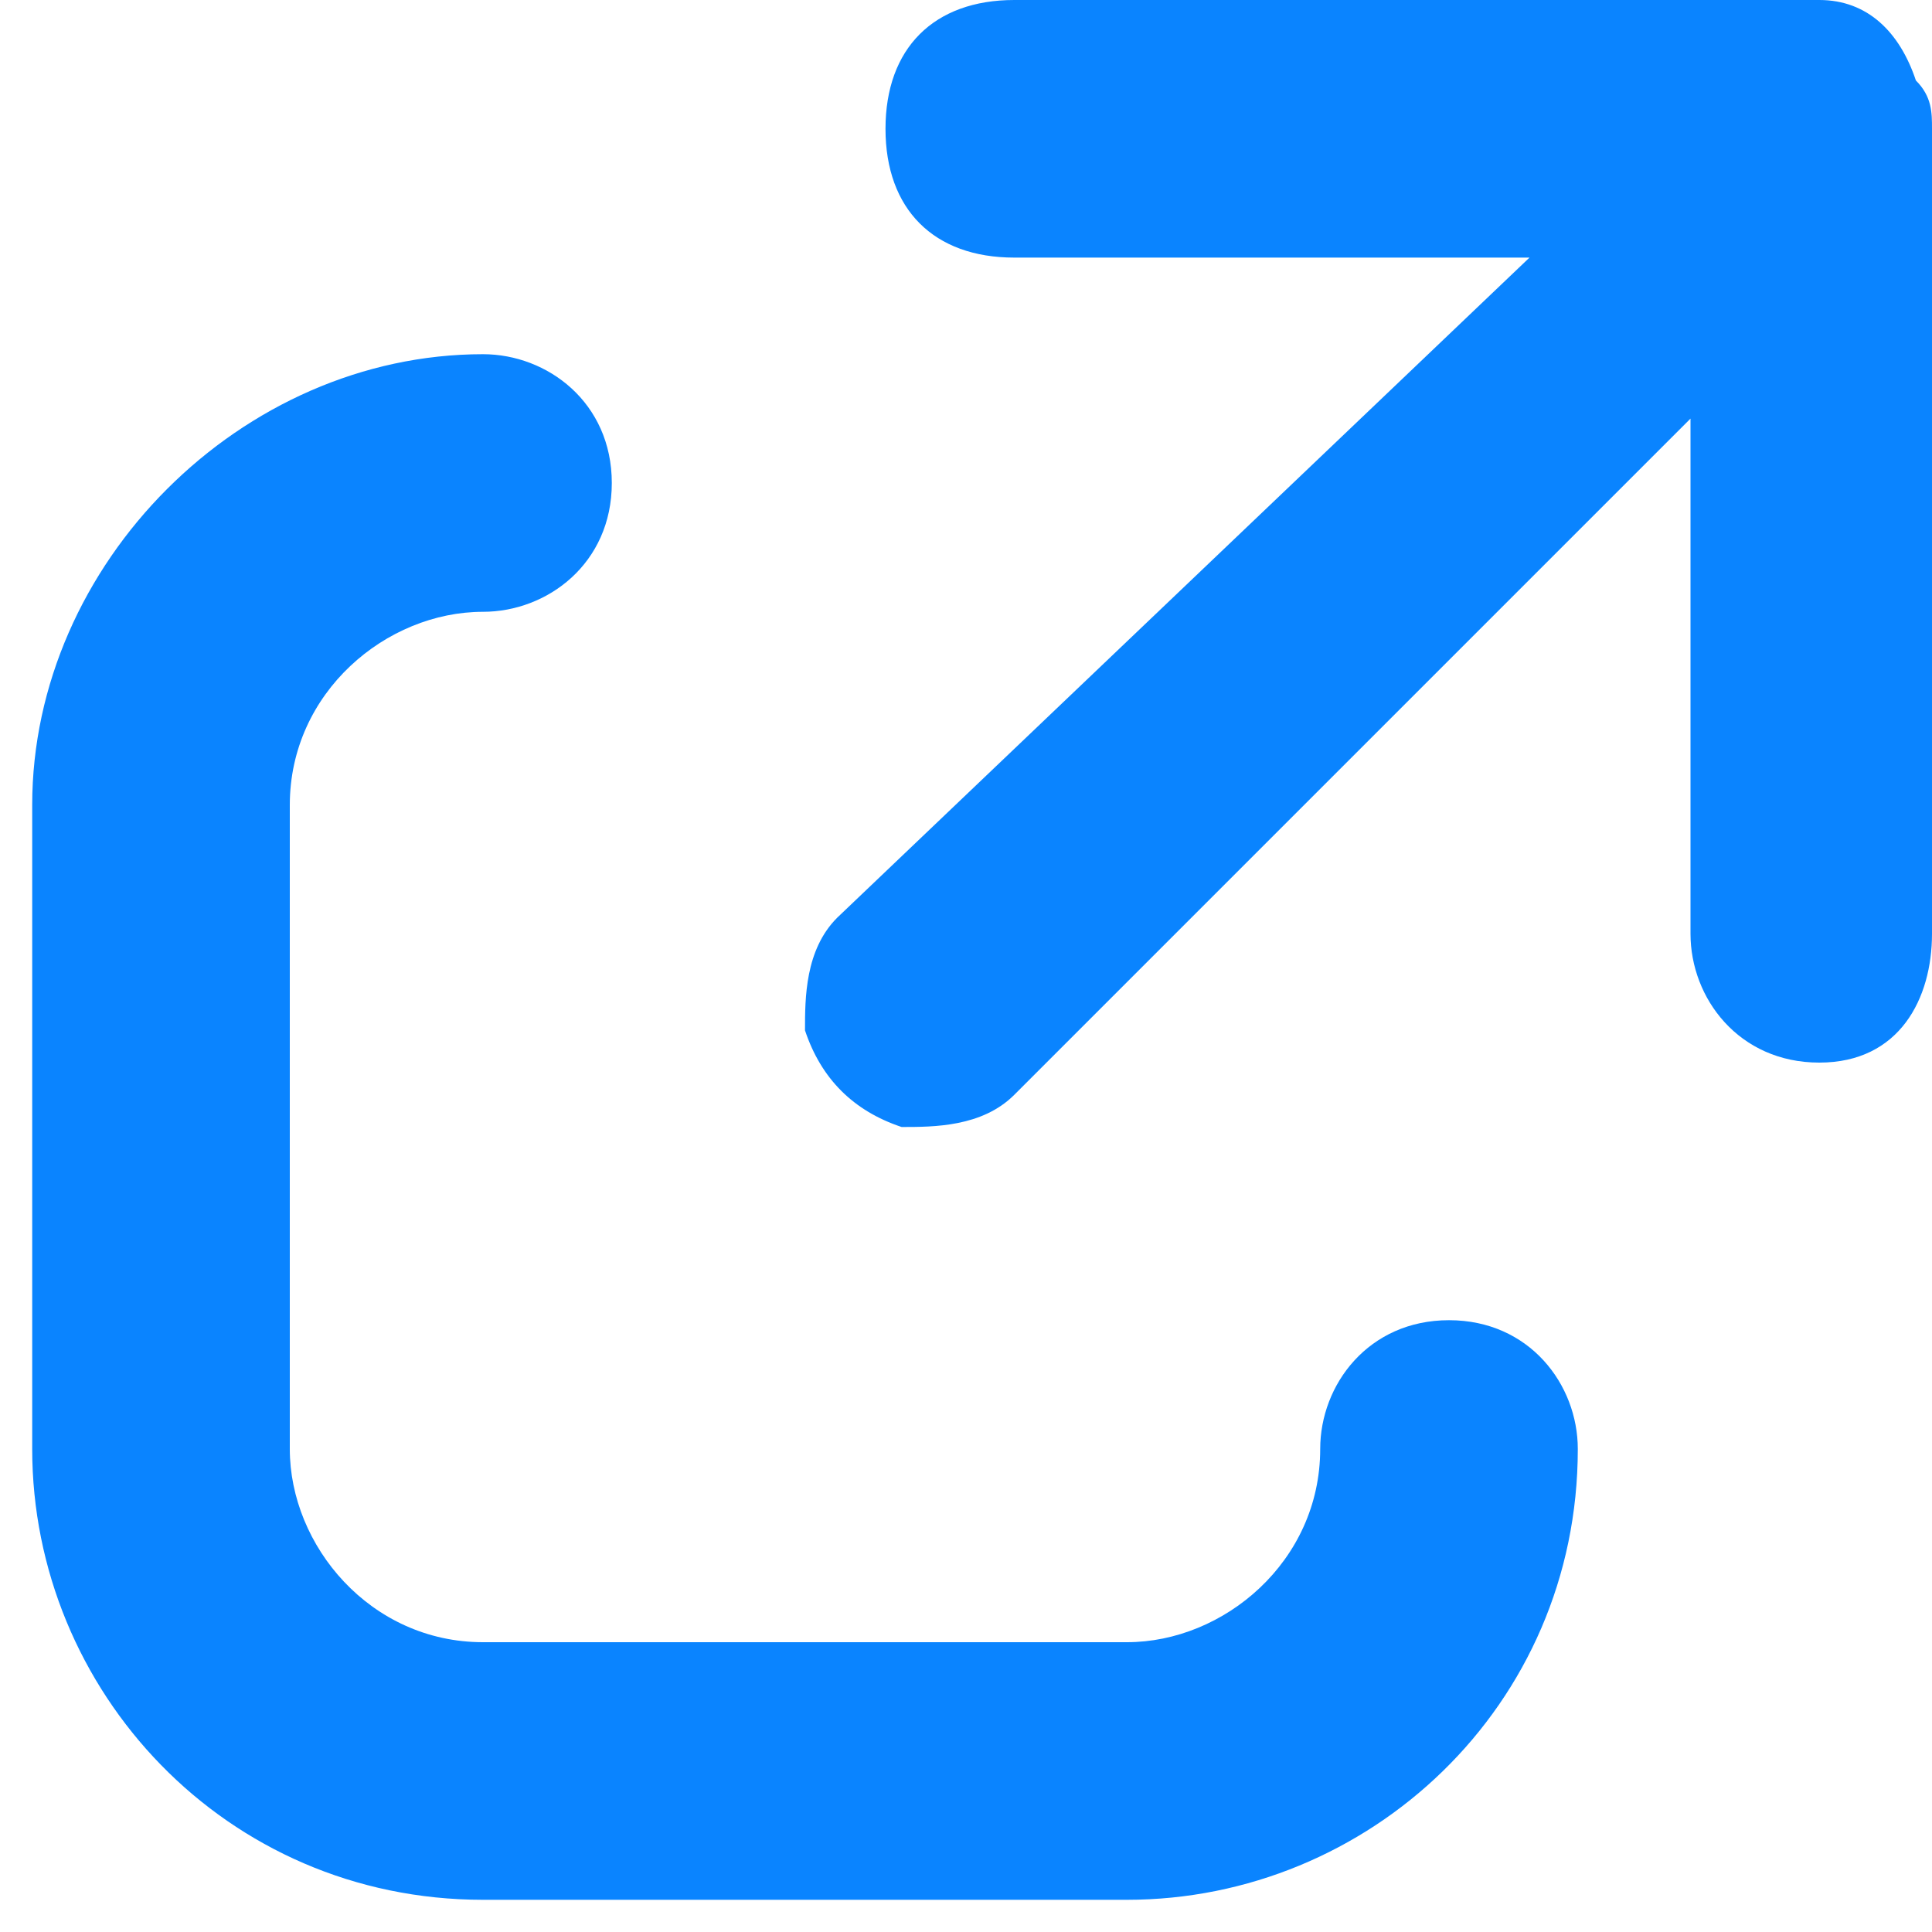
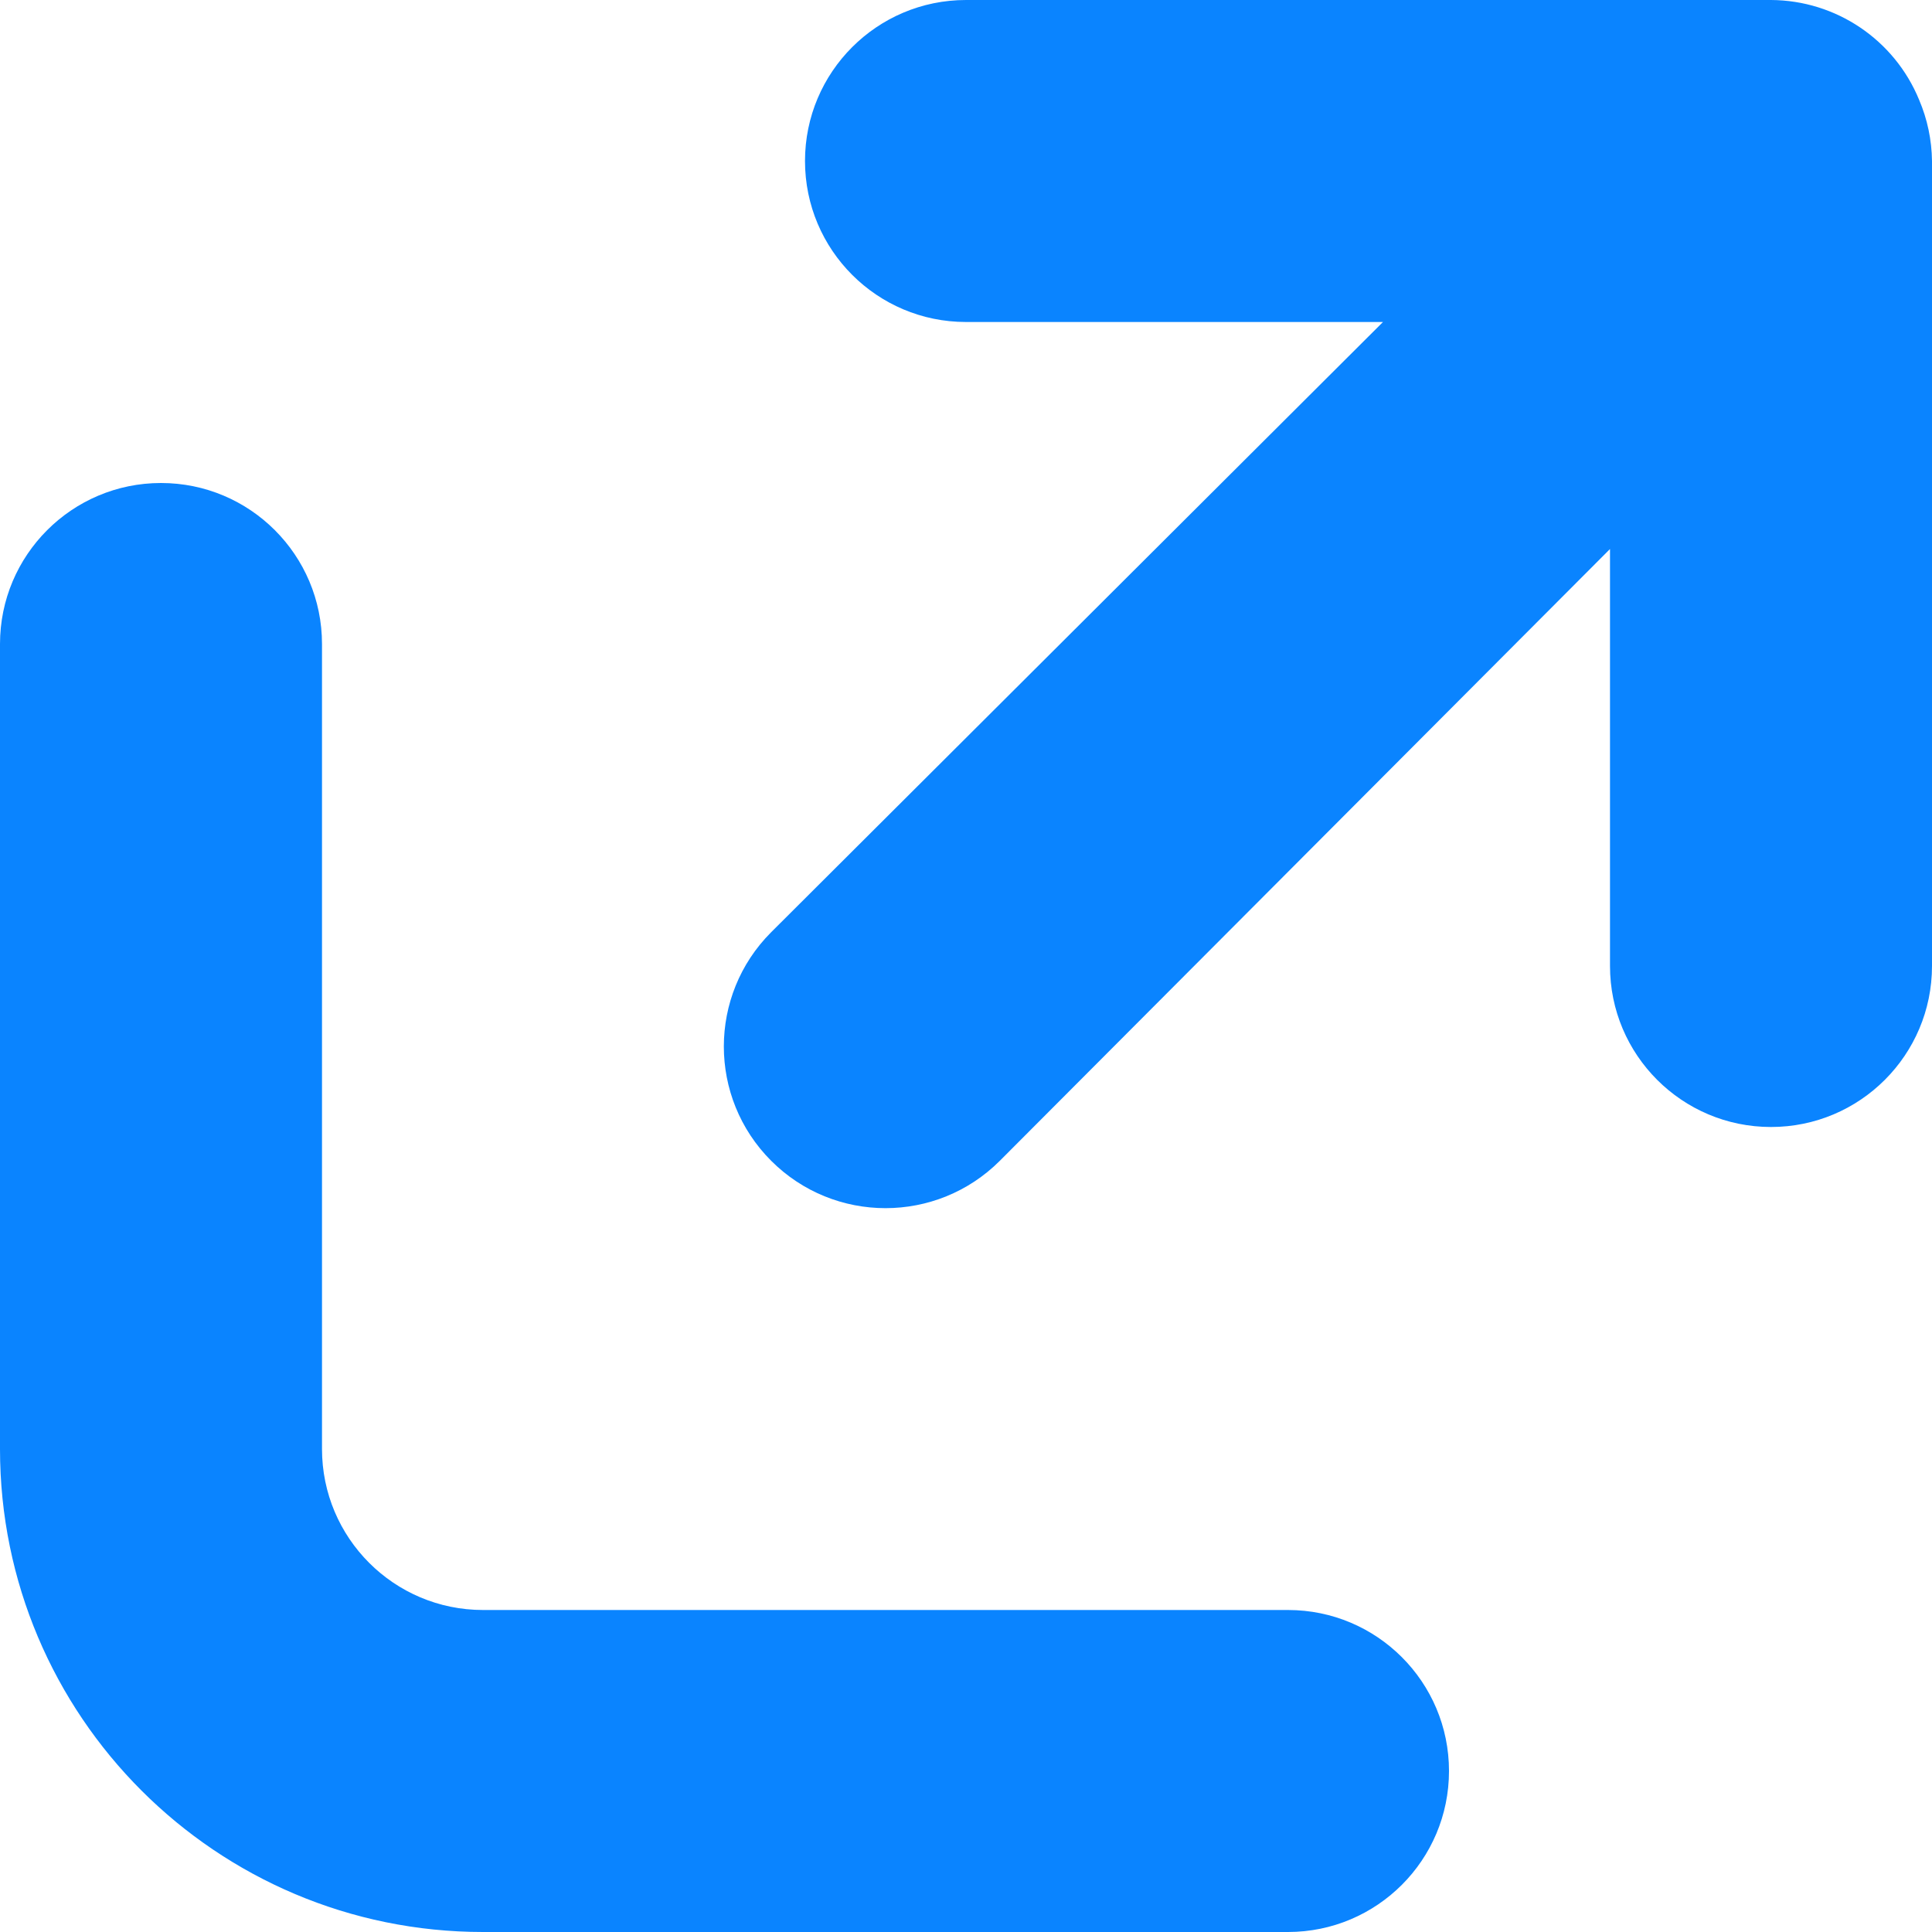
- <svg xmlns="http://www.w3.org/2000/svg" version="1.1" id="Layer_1" x="0px" y="0px" viewBox="0 0 12 12" style="enable-background:new 0 0 12 12;" xml:space="preserve">
-   <style type="text/css">
- 	.st0{fill:#0A84FF;}
- </style>
-   <g>
-     <g>
-       <path class="st0" d="M6.3,0C5.8,0,5.5,0.3,5.5,0.8s0.3,0.8,0.8,0.8h3.2L5.2,5.7C5,5.9,5,6.2,5,6.4C5.1,6.7,5.3,6.9,5.6,7    C5.8,7,6.1,7,6.3,6.8l4.2-4.2v3.2c0,0.4,0.3,0.8,0.8,0.8S12,6.2,12,5.8v-5c0-0.1,0-0.2-0.1-0.3l0,0C11.8,0.2,11.6,0,11.3,0H6.3z" />
-     </g>
-     <g>
-       <path class="st0" d="M3,2.2C1.5,2.2,0.2,3.5,0.2,5v4c0,1.5,1.2,2.8,2.8,2.8h4c1.5,0,2.8-1.2,2.8-2.8c0-0.4-0.3-0.8-0.8-0.8    S8.2,8.6,8.2,9c0,0.7-0.6,1.2-1.2,1.2H3c-0.7,0-1.2-0.6-1.2-1.2V5c0-0.7,0.6-1.2,1.2-1.2c0.4,0,0.8-0.3,0.8-0.8S3.4,2.2,3,2.2z" />
+ <svg xmlns="http://www.w3.org/2000/svg" viewBox="0 0 12 12">
+   <defs>
+     <style>.cls-1{fill:#0a84ff;}</style>
+   </defs>
+   <g id="Layer_2" data-name="Layer 2">
+     <g id="Flat_For_Export_" data-name="Flat (For Export)">
+       <path class="cls-1" d="M11.92.62A1,1,0,0,0,11,0H6A1,1,0,0,0,6,2H8.59L4.79,5.79A1,1,0,1,0,6.21,7.21L10,3.41V6a1,1,0,0,0,2,0V1A1,1,0,0,0,11.92.62Z" />
+       <path class="cls-1" d="M8,12H3A3,3,0,0,1,0,9V4A1,1,0,0,1,2,4V9a1,1,0,0,0,1,1H8a1,1,0,0,1,0,2Z" />
    </g>
  </g>
</svg>
